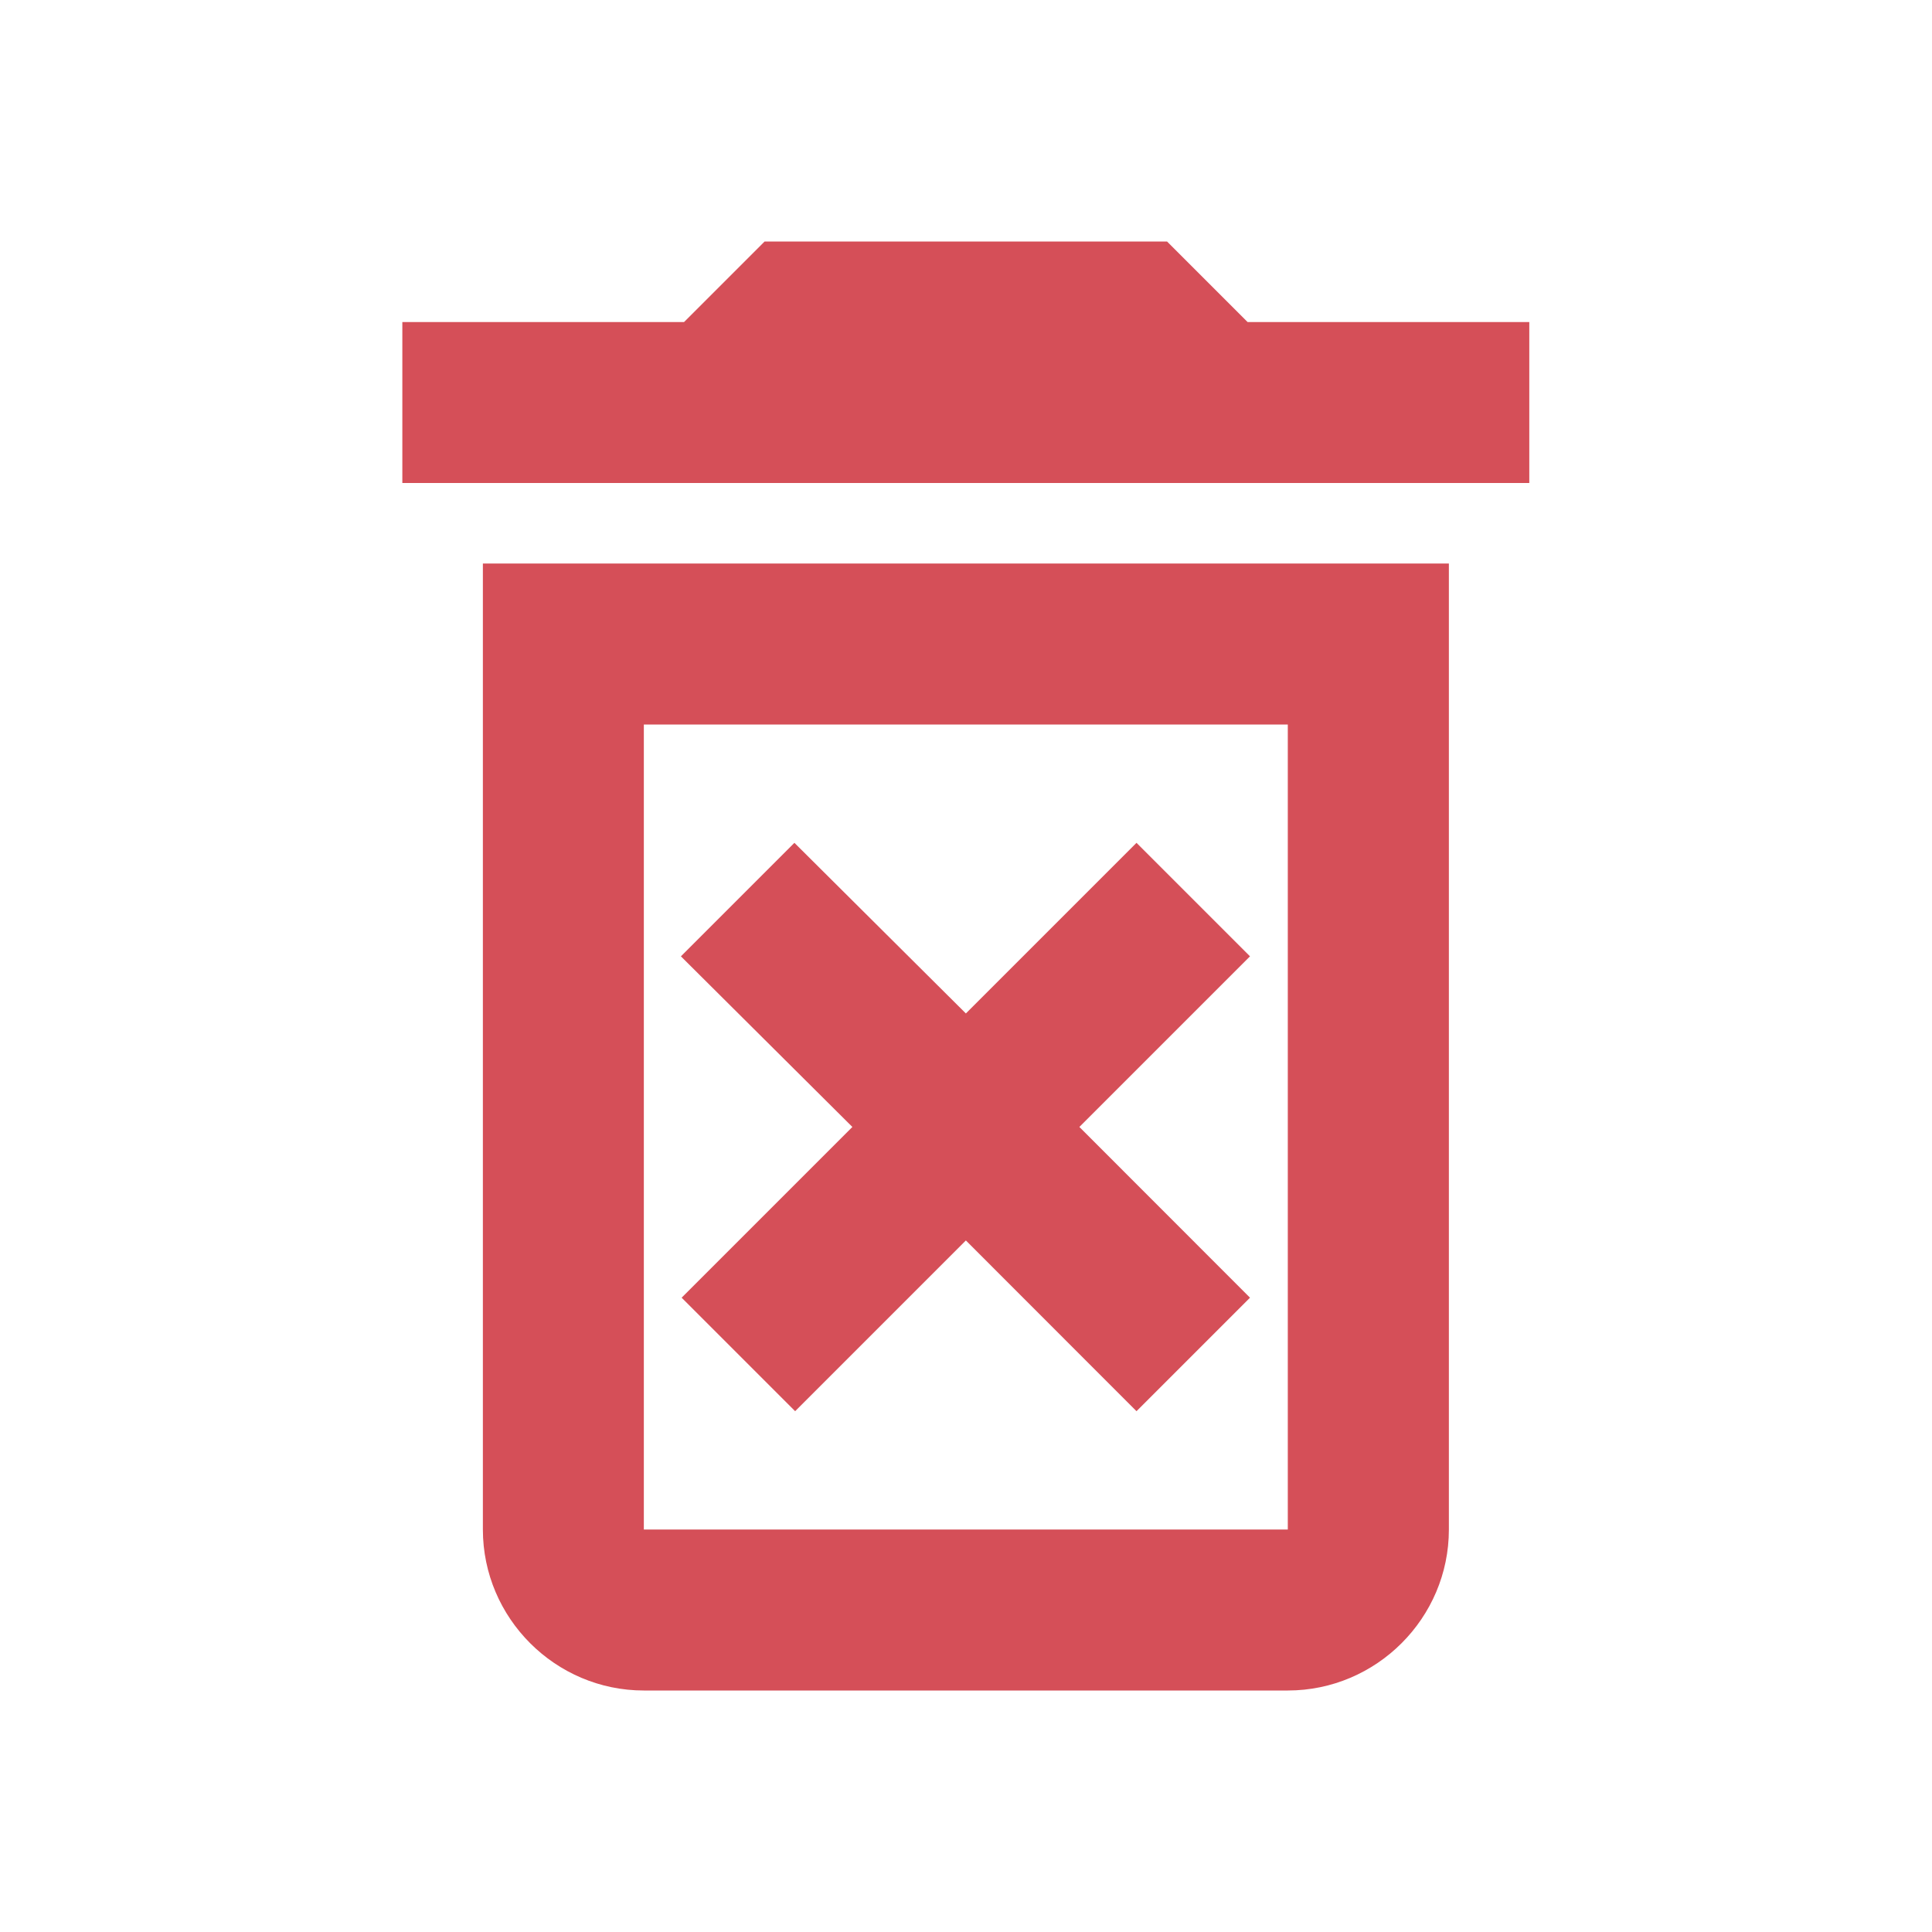
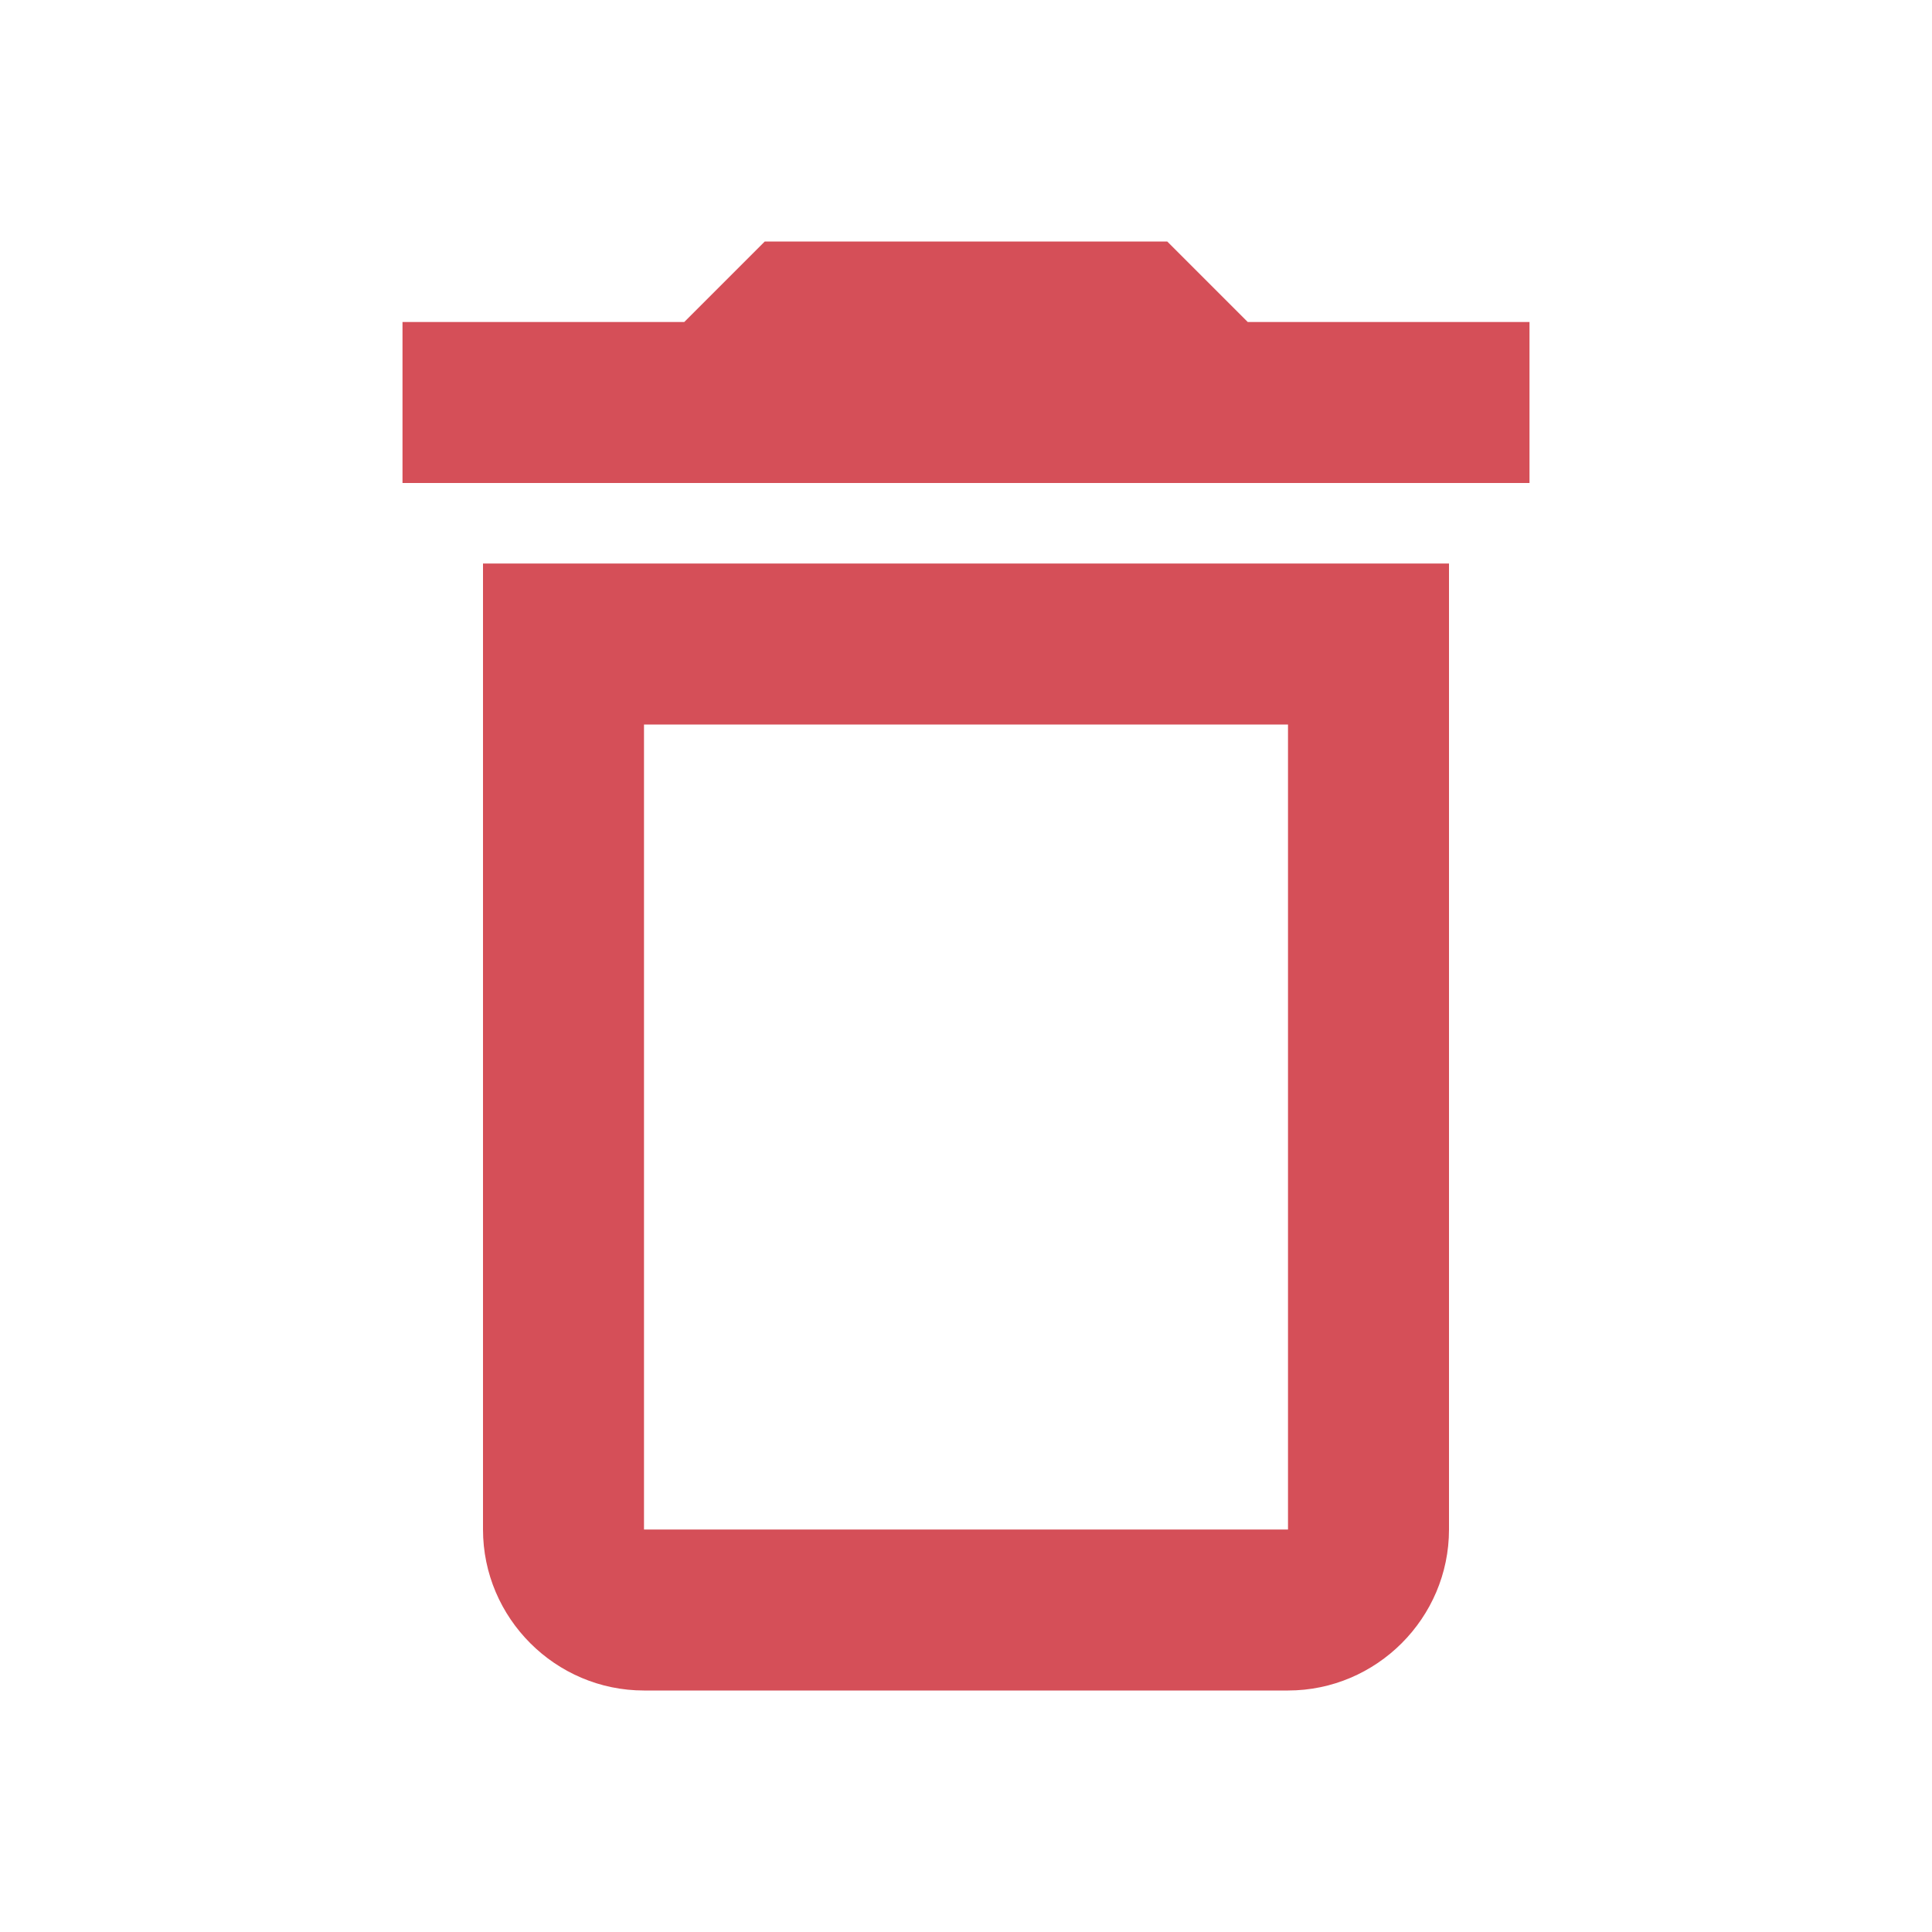
- <svg xmlns="http://www.w3.org/2000/svg" width="16" height="16" viewBox="0 0 16 16" fill="none">
-   <path fill-rule="evenodd" clip-rule="evenodd" d="M9.665 2L10.332 2.667H12.665V4H3.332V2.667H5.665L6.332 2H9.665ZM7.999 8.393L9.412 6.98L10.352 7.92L8.939 9.333L10.352 10.747L9.412 11.687L7.999 10.273L6.585 11.687L5.645 10.747L7.059 9.333L5.639 7.92L6.579 6.98L7.999 8.393ZM3.999 12.667C3.999 13.4 4.599 14 5.332 14H10.665C11.399 14 11.999 13.4 11.999 12.667V4.667H3.999V12.667ZM10.665 6H5.332V12.667H10.665V6Z" fill="#D54F58" />
+ <svg xmlns="http://www.w3.org/2000/svg" width="24" height="24" viewBox="0 0 24 24" fill="none">
+   <path fill-rule="evenodd" clip-rule="evenodd" d="M14.5 3H9.5L8.5 4H5V6H19V4H15.5L14.5 3ZM16 9V19H8V9H16ZM6 7H18V19C18 20.1 17.1 21 16 21H8C6.9 21 6 20.1 6 19V7Z" fill="#D54F58" />
</svg>
